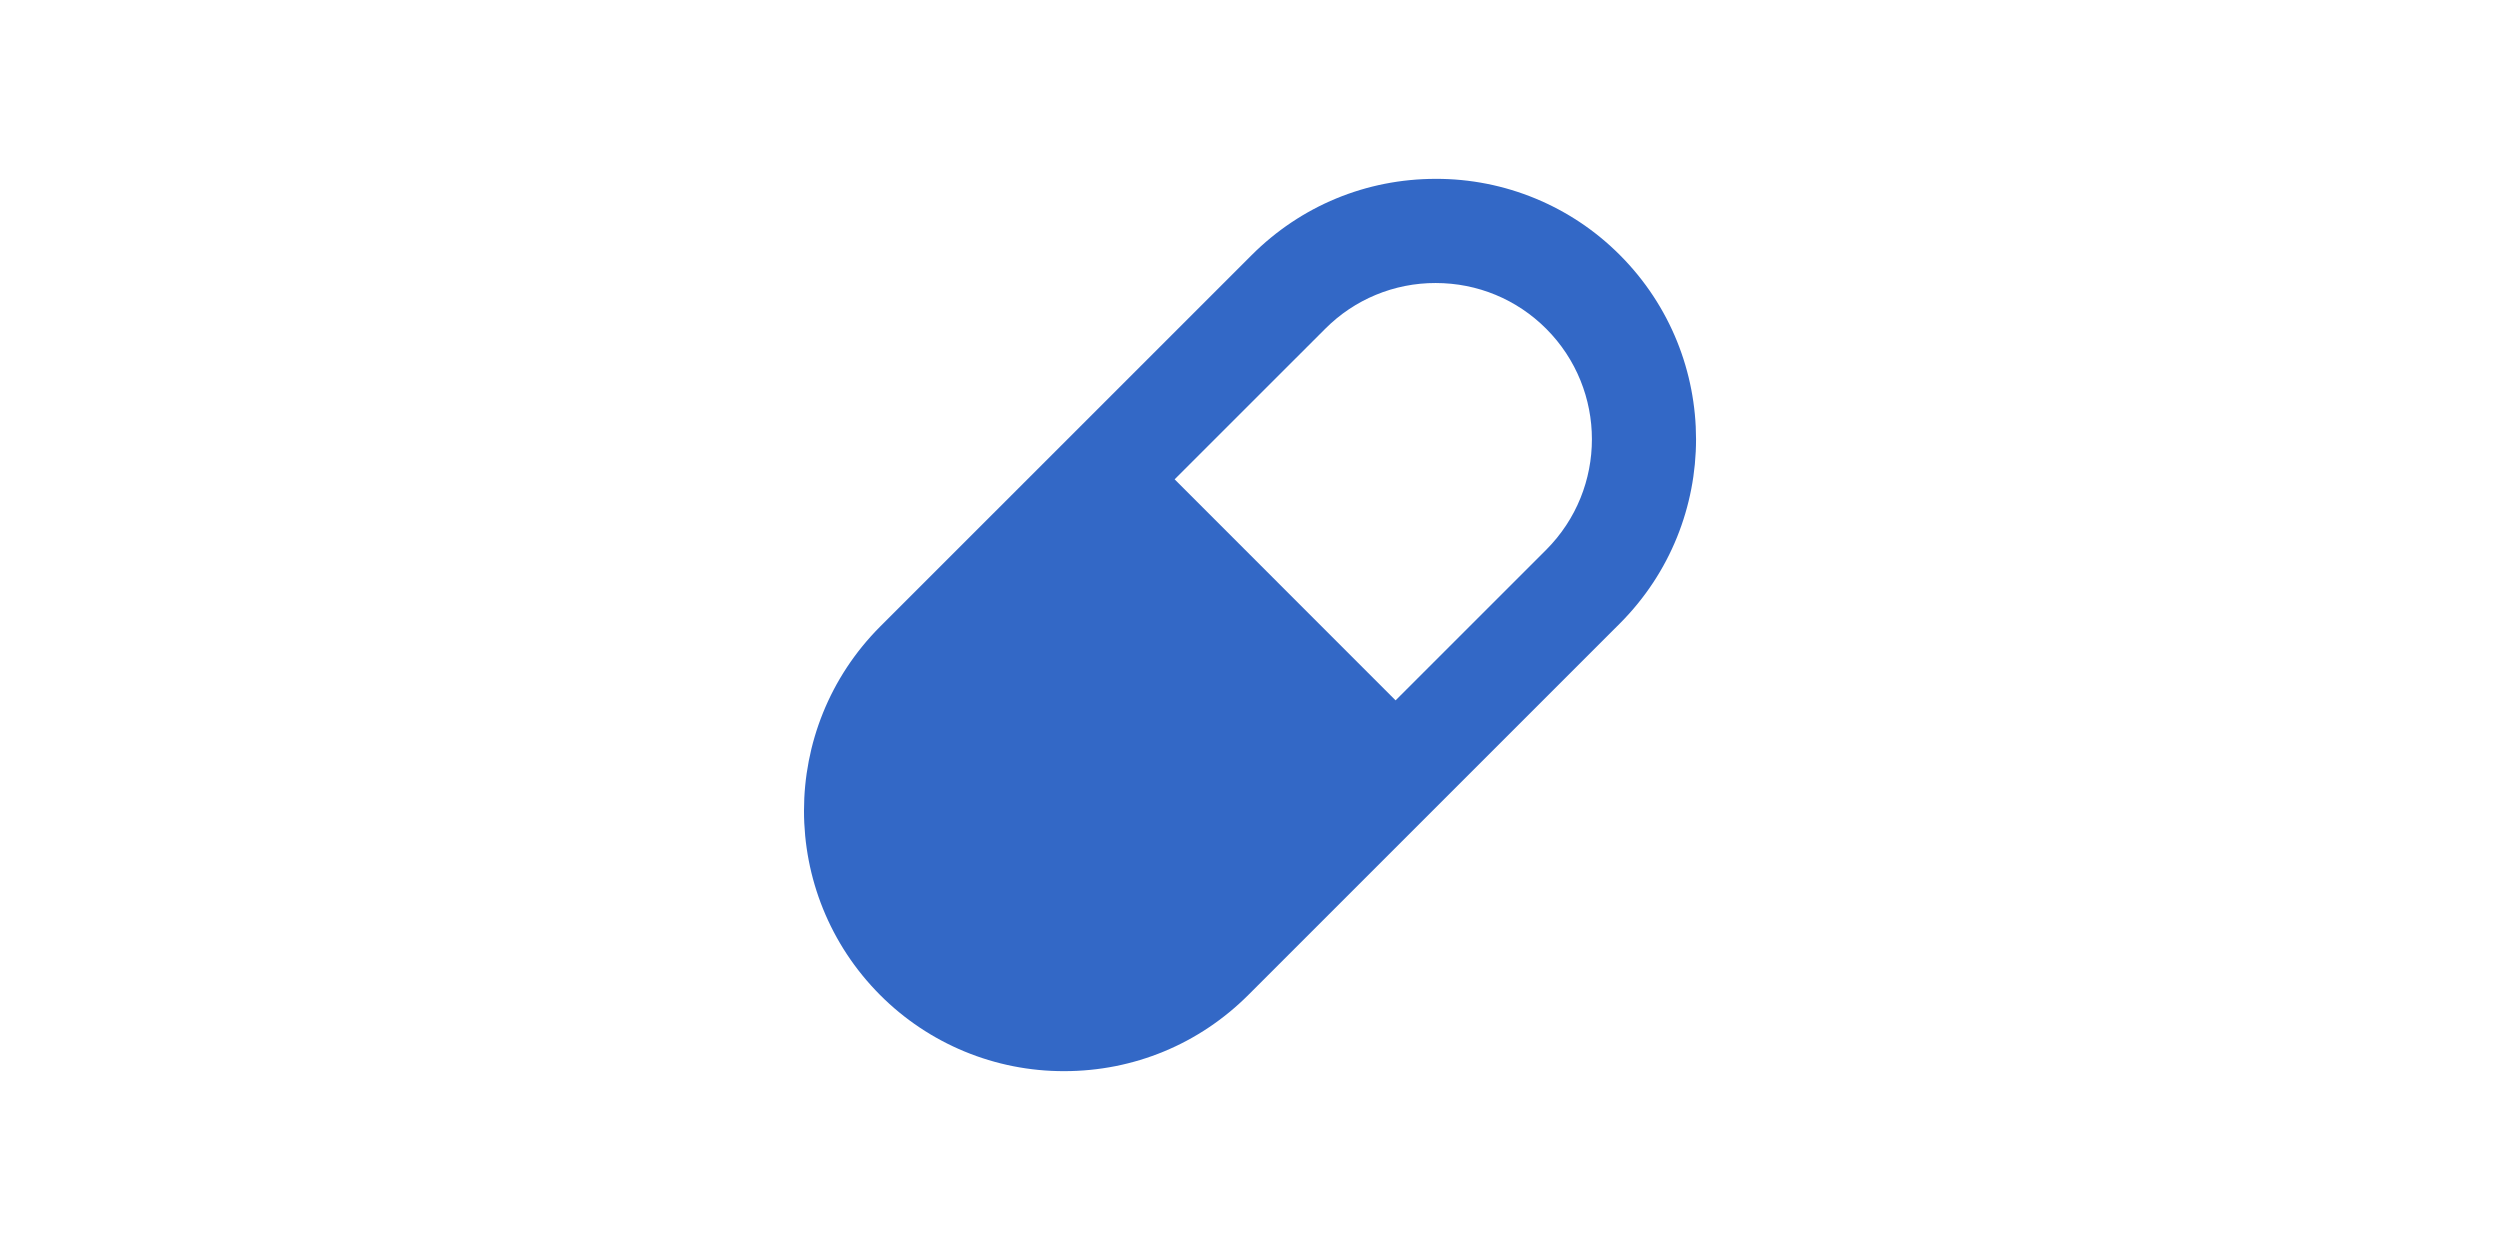
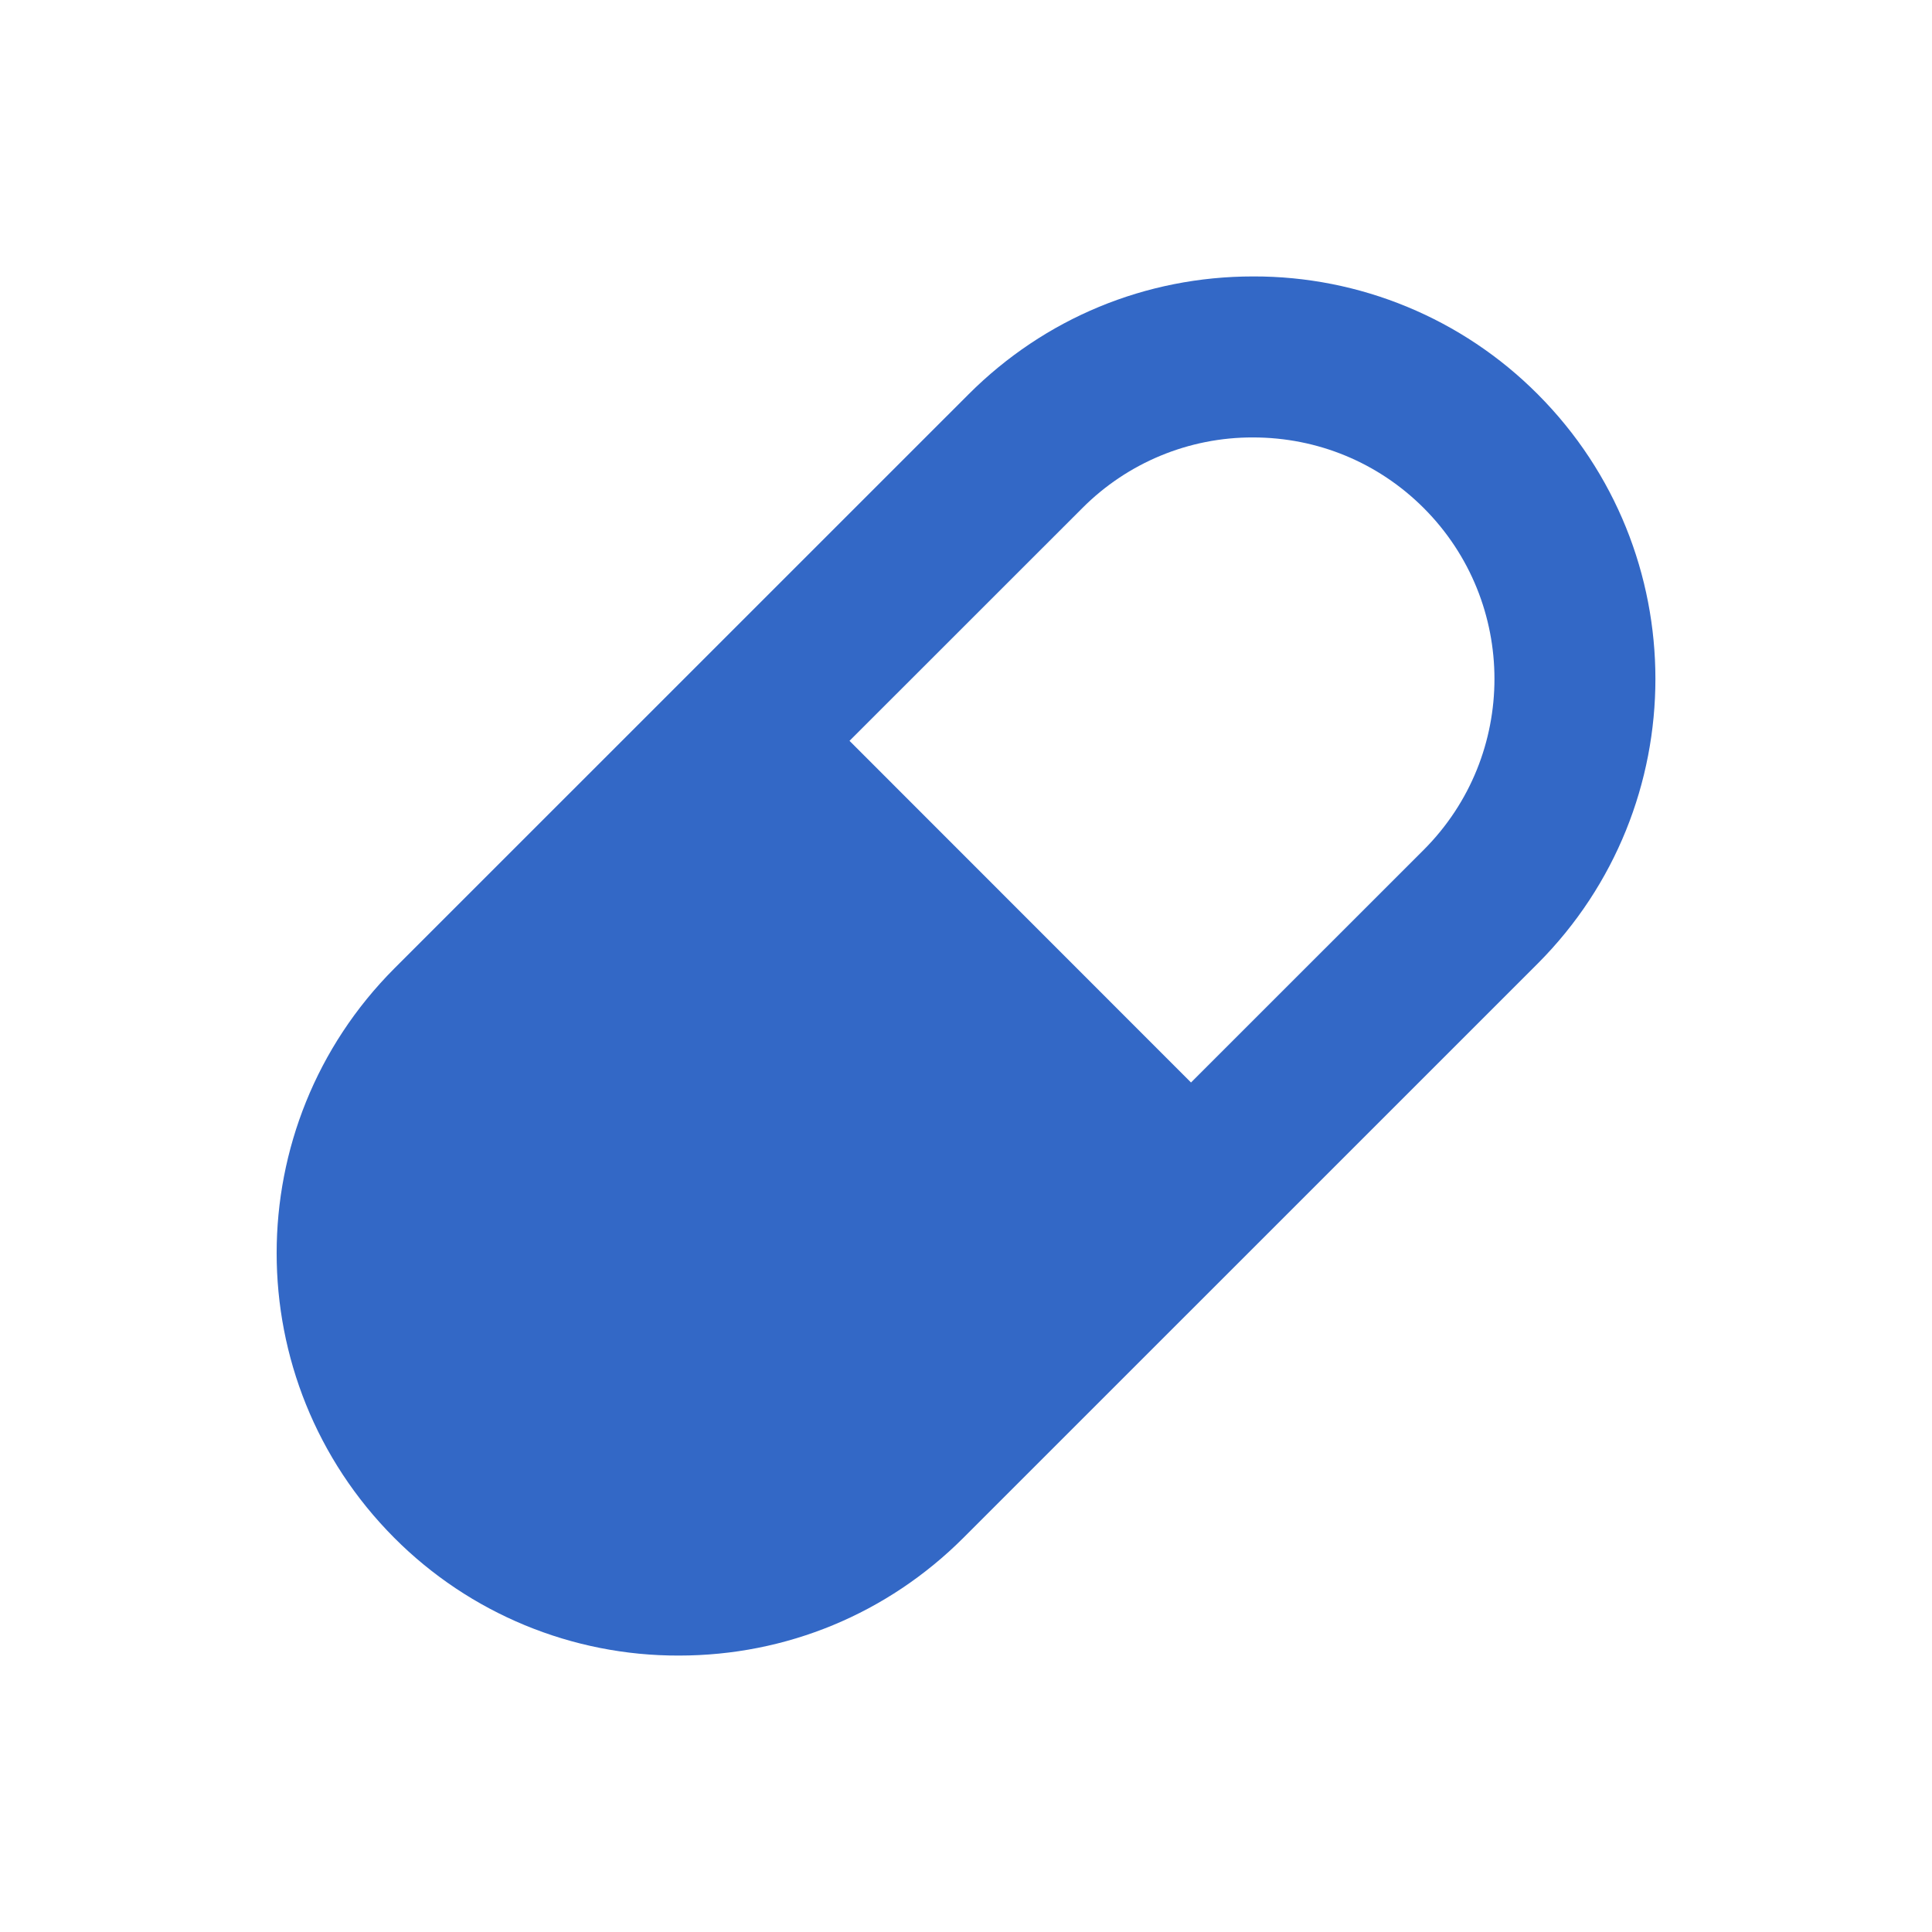
- <svg xmlns="http://www.w3.org/2000/svg" width="200" height="100" viewBox="0 0 24 24" style="fill: rgba(51, 104, 198, 1);transform: ;msFilter:;">
+ <svg xmlns="http://www.w3.org/2000/svg" width="50" height="50" viewBox="0 0 24 24" style="fill: rgba(51, 104, 198, 1);transform: ;msFilter:;">
  <path d="M8.434 20.566c1.335 0 2.591-.52 3.535-1.464l7.134-7.133a5.008 5.008 0 0 0-.001-7.072 4.969 4.969 0 0 0-3.536-1.463c-1.335 0-2.59.52-3.534 1.464l-7.134 7.133a5.01 5.01 0 0 0-.001 7.072 4.971 4.971 0 0 0 3.537 1.463zm5.011-14.254a2.979 2.979 0 0 1 2.12-.878c.802 0 1.556.312 2.122.878a3.004 3.004 0 0 1 .001 4.243l-2.893 2.892-4.242-4.244 2.892-2.891z" />
</svg>
